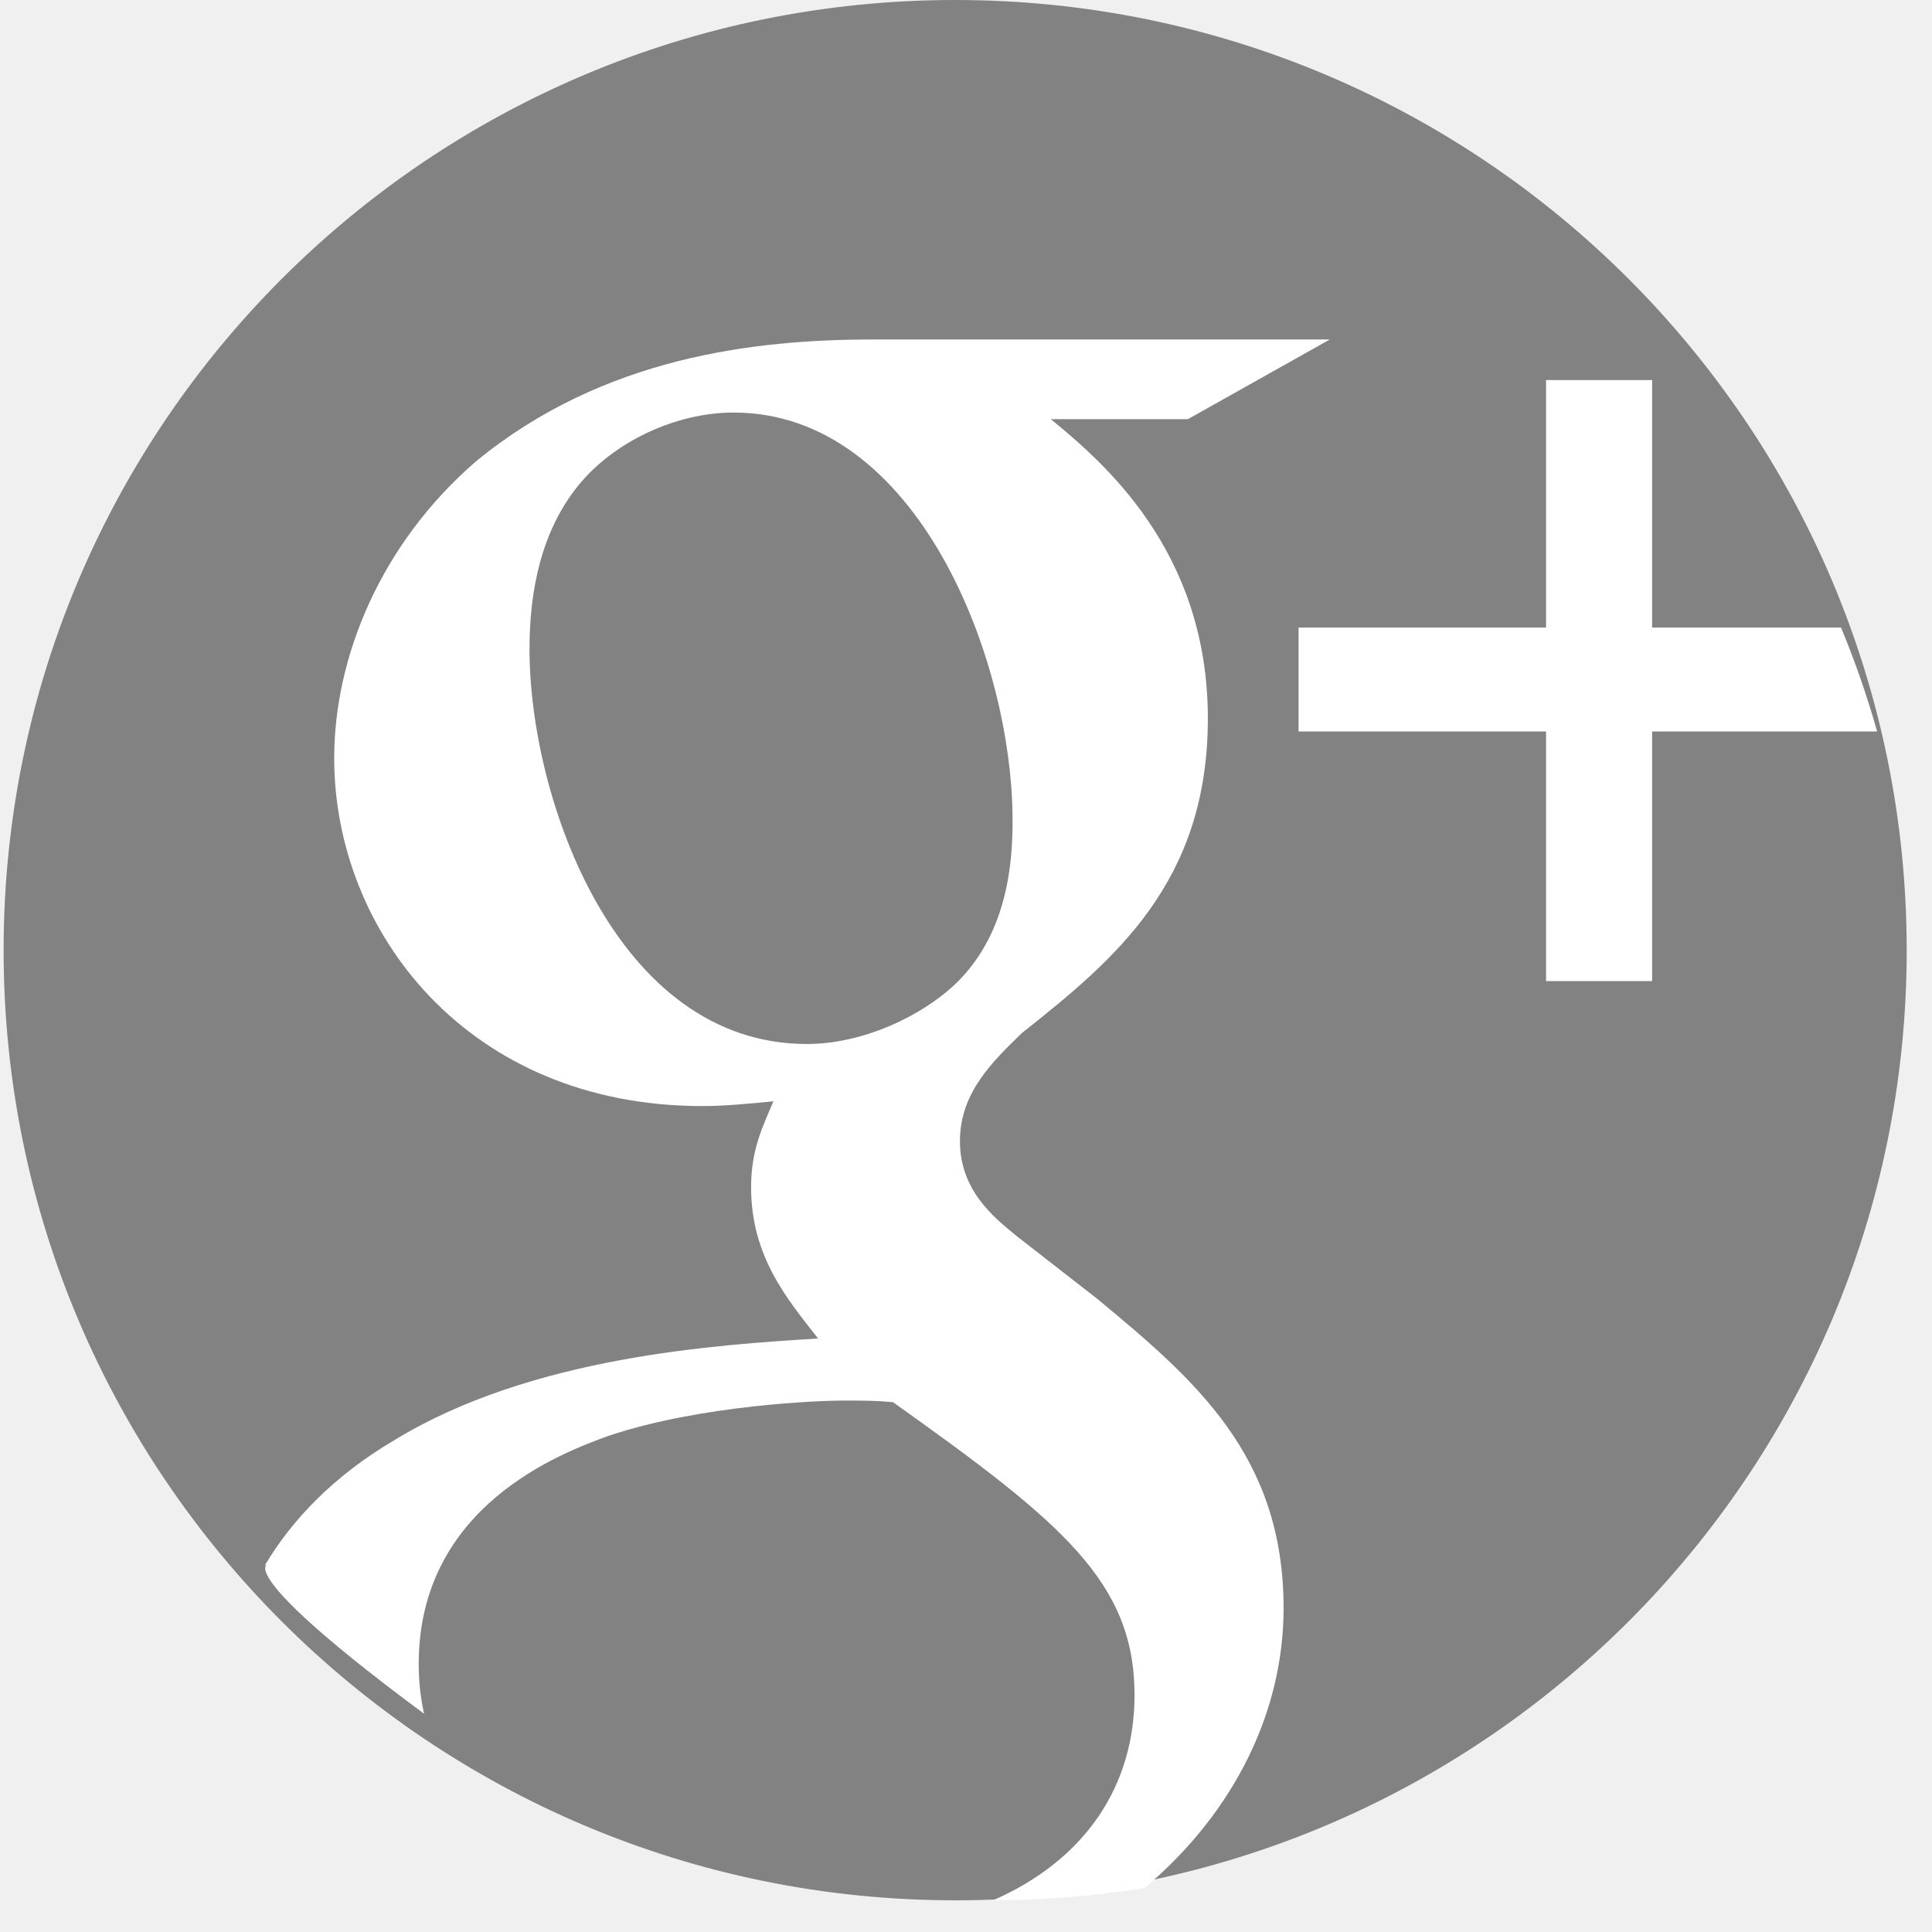
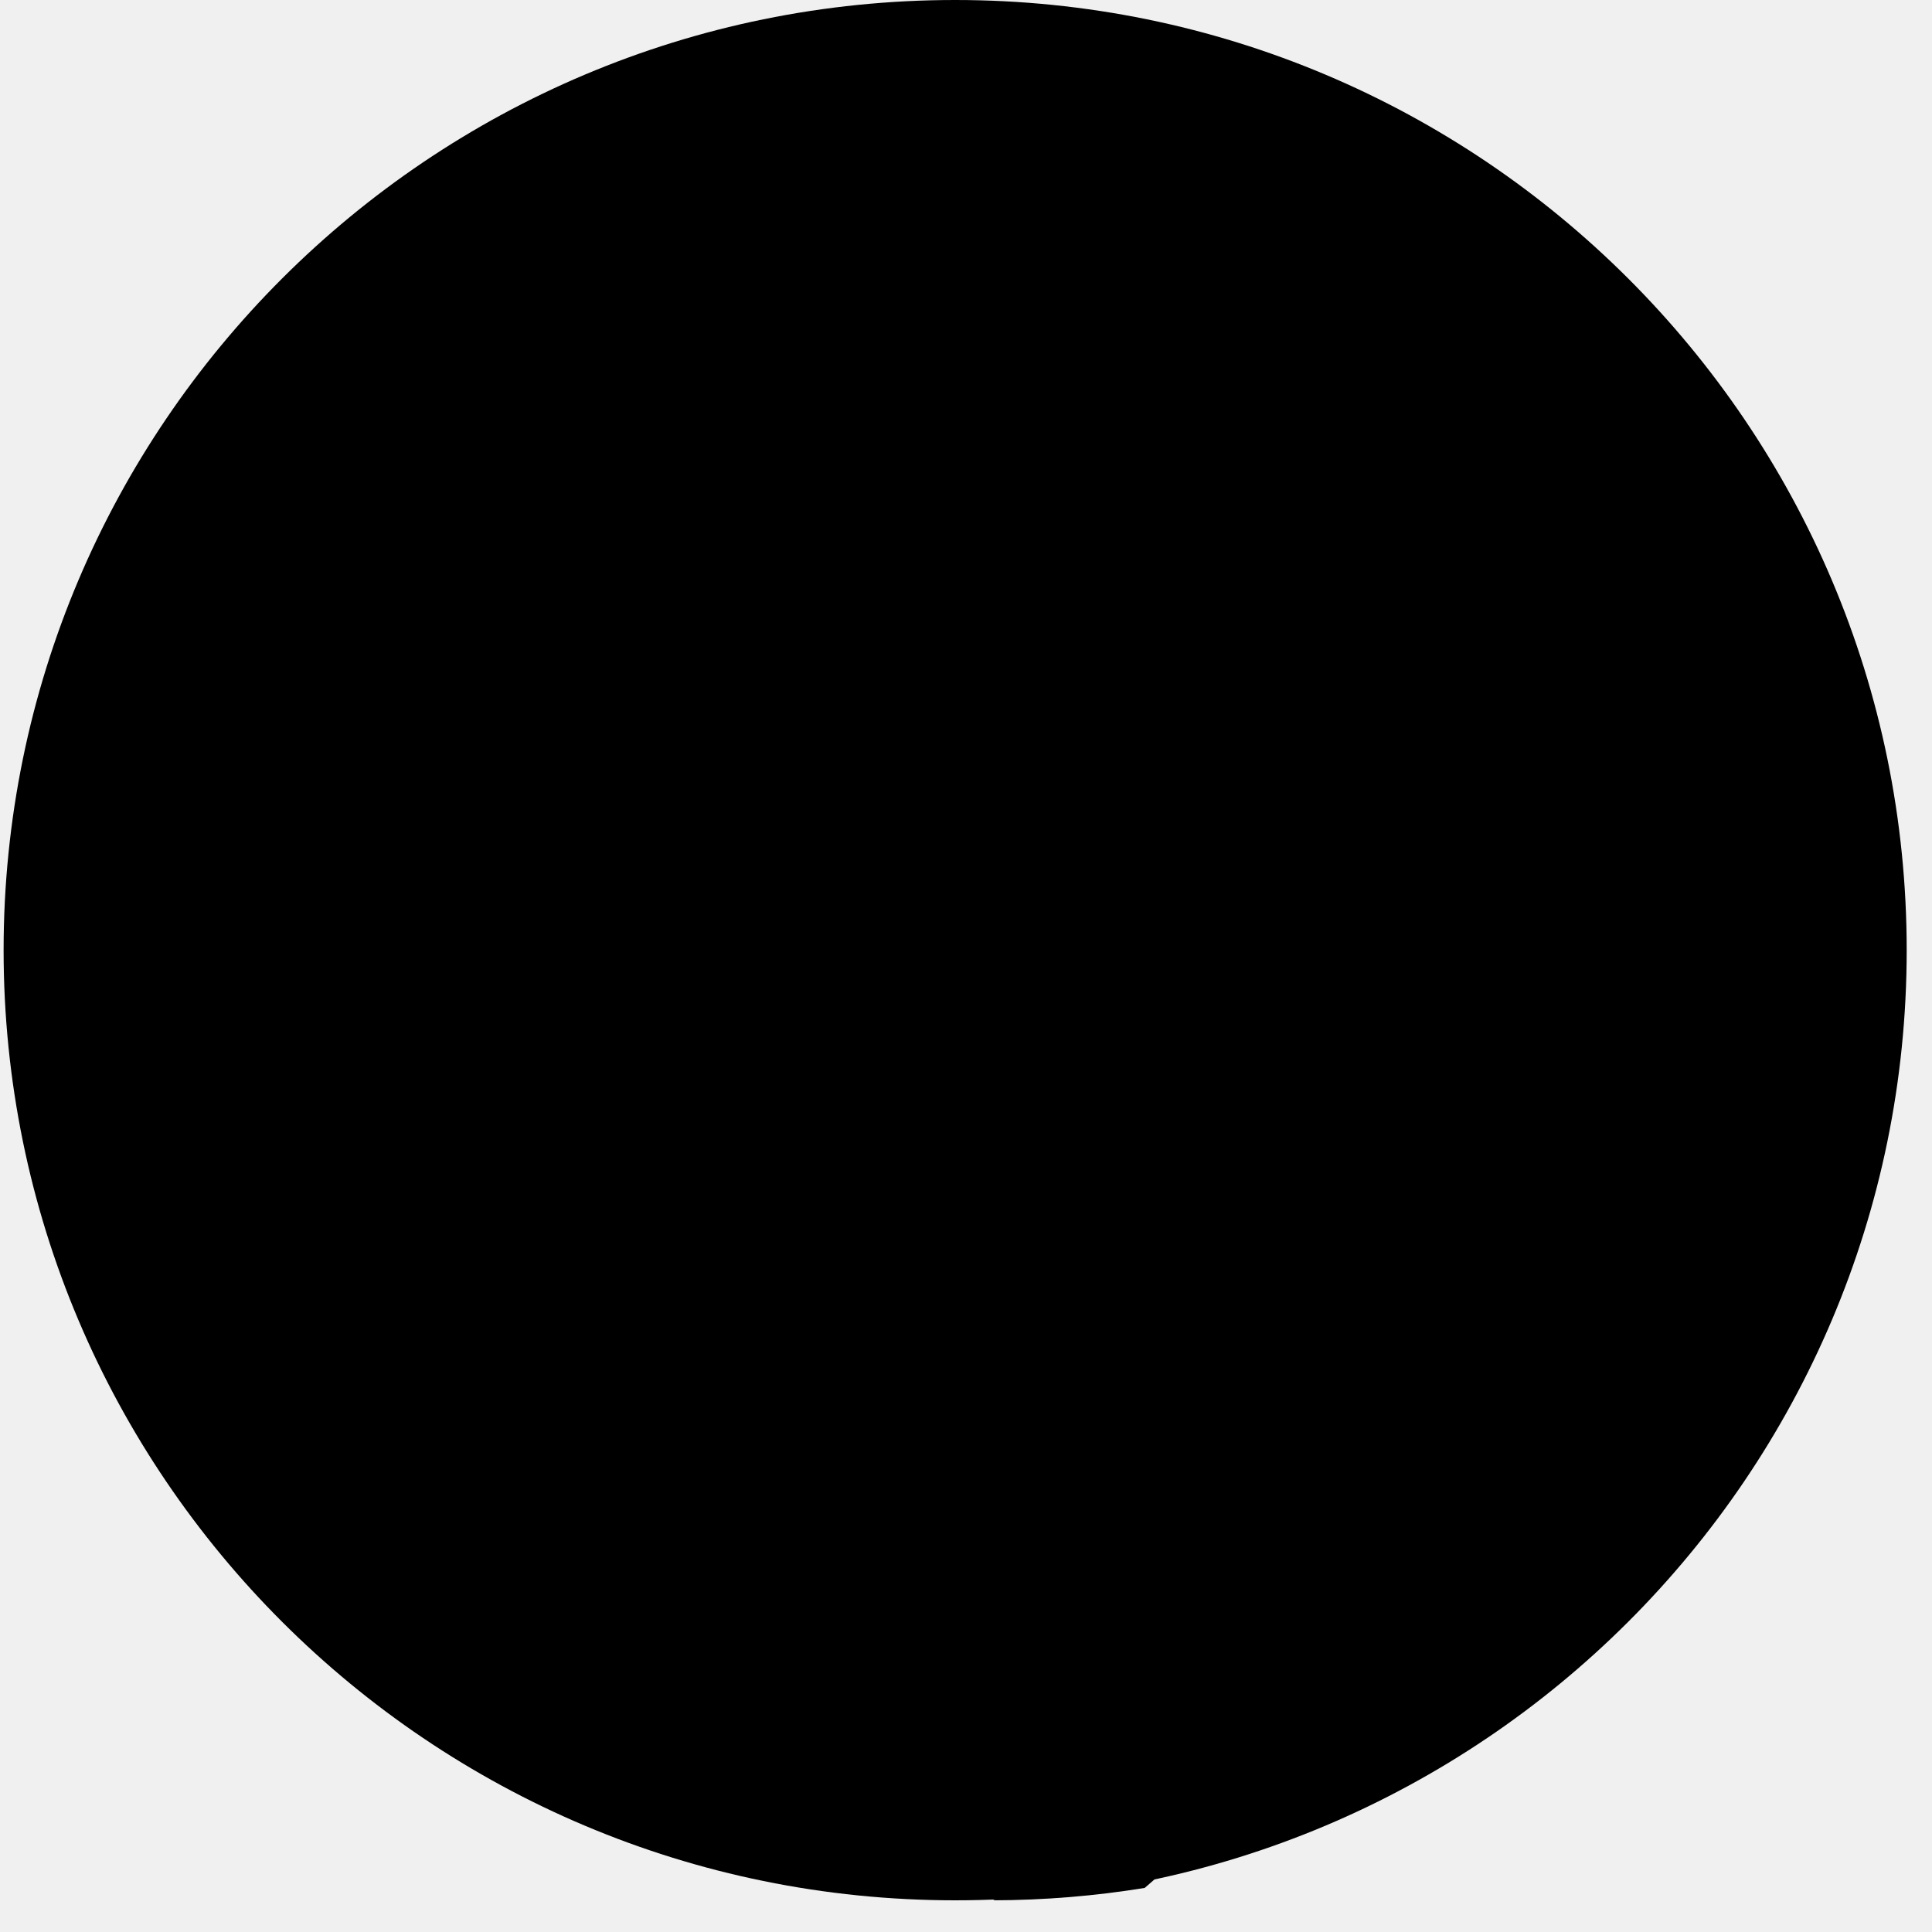
<svg viewBox="0 0 60 60">
-   <path d="M0.112,29.508 C0.112,13.211 13.343,0 29.663,0 C45.984,0 59.214,13.211 59.214,29.508 C59.214,45.805 45.984,59.016 29.663,59.016 C13.343,59.016 0.112,45.805 0.112,29.508 Z M0.112,29.508" fill="#828282" />
-   <path d="M58.296,22.716 L51.308,22.716 L51.308,30.469 L48.014,30.469 L48.014,22.716 L40.328,22.716 L40.328,19.489 L48.014,19.489 L48.014,11.803 L51.308,11.803 L51.308,19.489 L57.175,19.489 C57.609,20.535 57.984,21.612 58.296,22.716 Z M58.296,22.716" fill="#FFFFFF" />
-   <path d="M8.23,48.605 C9.057,47.218 10.338,45.853 12.236,44.732 C16.519,42.112 22.287,41.766 25.406,41.568 C24.44,40.332 23.326,39.022 23.326,36.872 C23.326,35.71 23.673,35.018 24.02,34.202 C23.252,34.276 22.509,34.35 21.816,34.35 C14.513,34.35 10.379,28.912 10.379,23.548 C10.379,20.383 11.84,16.868 14.786,14.325 C18.722,11.094 23.401,10.543 27.114,10.543 L41.299,10.543 L36.892,13.017 L32.634,13.017 C34.219,14.325 37.511,17.076 37.511,22.312 C37.511,27.404 34.615,29.802 31.743,32.076 C30.827,32.966 29.812,33.93 29.812,35.438 C29.812,36.946 30.827,37.786 31.595,38.404 L34.07,40.332 C37.115,42.854 39.863,45.202 39.863,49.948 C39.863,53.078 38.4,56.22 35.55,58.631 C34.017,58.88 32.444,59.012 30.84,59.016 C33.734,57.749 35.234,55.429 35.234,52.643 C35.234,49.132 32.981,47.279 27.733,43.546 C27.188,43.496 26.842,43.496 26.148,43.496 C25.53,43.496 21.816,43.62 18.92,44.584 C17.41,45.128 13.003,46.784 13.003,51.679 C13.003,52.211 13.06,52.726 13.171,53.223 C5.912,47.846 9.057,48.605 8.23,48.605 Z M31.446,25.476 C31.446,20.507 28.5,12.812 22.782,12.812 C20.999,12.812 19.068,13.707 17.954,15.084 C16.791,16.527 16.444,18.381 16.444,20.161 C16.444,24.784 19.118,32.422 25.059,32.422 C26.767,32.422 28.624,31.581 29.738,30.494 C31.322,28.912 31.446,26.712 31.446,25.476 Z M31.446,25.476" fill="#FFFFFF" />
+   <path d="M0.112,29.508 C0.112,13.211 13.343,0 29.663,0 C45.984,0 59.214,13.211 59.214,29.508 C59.214,45.805 45.984,59.016 29.663,59.016 C13.343,59.016 0.112,45.805 0.112,29.508 Z M0.112,29.508" />
+   <path d="M58.296,22.716 L51.308,22.716 L51.308,30.469 L48.014,30.469 L48.014,22.716 L40.328,22.716 L40.328,19.489 L48.014,19.489 L48.014,11.803 L51.308,11.803 L51.308,19.489 L57.175,19.489 C57.609,20.535 57.984,21.612 58.296,22.716 Z M58.296,22.716" />
+   <path d="M8.23,48.605 C9.057,47.218 10.338,45.853 12.236,44.732 C16.519,42.112 22.287,41.766 25.406,41.568 C24.44,40.332 23.326,39.022 23.326,36.872 C23.326,35.71 23.673,35.018 24.02,34.202 C23.252,34.276 22.509,34.35 21.816,34.35 C14.513,34.35 10.379,28.912 10.379,23.548 C10.379,20.383 11.84,16.868 14.786,14.325 C18.722,11.094 23.401,10.543 27.114,10.543 L41.299,10.543 L36.892,13.017 L32.634,13.017 C34.219,14.325 37.511,17.076 37.511,22.312 C37.511,27.404 34.615,29.802 31.743,32.076 C30.827,32.966 29.812,33.93 29.812,35.438 C29.812,36.946 30.827,37.786 31.595,38.404 L34.07,40.332 C37.115,42.854 39.863,45.202 39.863,49.948 C39.863,53.078 38.4,56.22 35.55,58.631 C34.017,58.88 32.444,59.012 30.84,59.016 C33.734,57.749 35.234,55.429 35.234,52.643 C35.234,49.132 32.981,47.279 27.733,43.546 C27.188,43.496 26.842,43.496 26.148,43.496 C25.53,43.496 21.816,43.62 18.92,44.584 C17.41,45.128 13.003,46.784 13.003,51.679 C13.003,52.211 13.06,52.726 13.171,53.223 C5.912,47.846 9.057,48.605 8.23,48.605 Z M31.446,25.476 C31.446,20.507 28.5,12.812 22.782,12.812 C20.999,12.812 19.068,13.707 17.954,15.084 C16.791,16.527 16.444,18.381 16.444,20.161 C16.444,24.784 19.118,32.422 25.059,32.422 C26.767,32.422 28.624,31.581 29.738,30.494 C31.322,28.912 31.446,26.712 31.446,25.476 Z M31.446,25.476" />
</svg>
